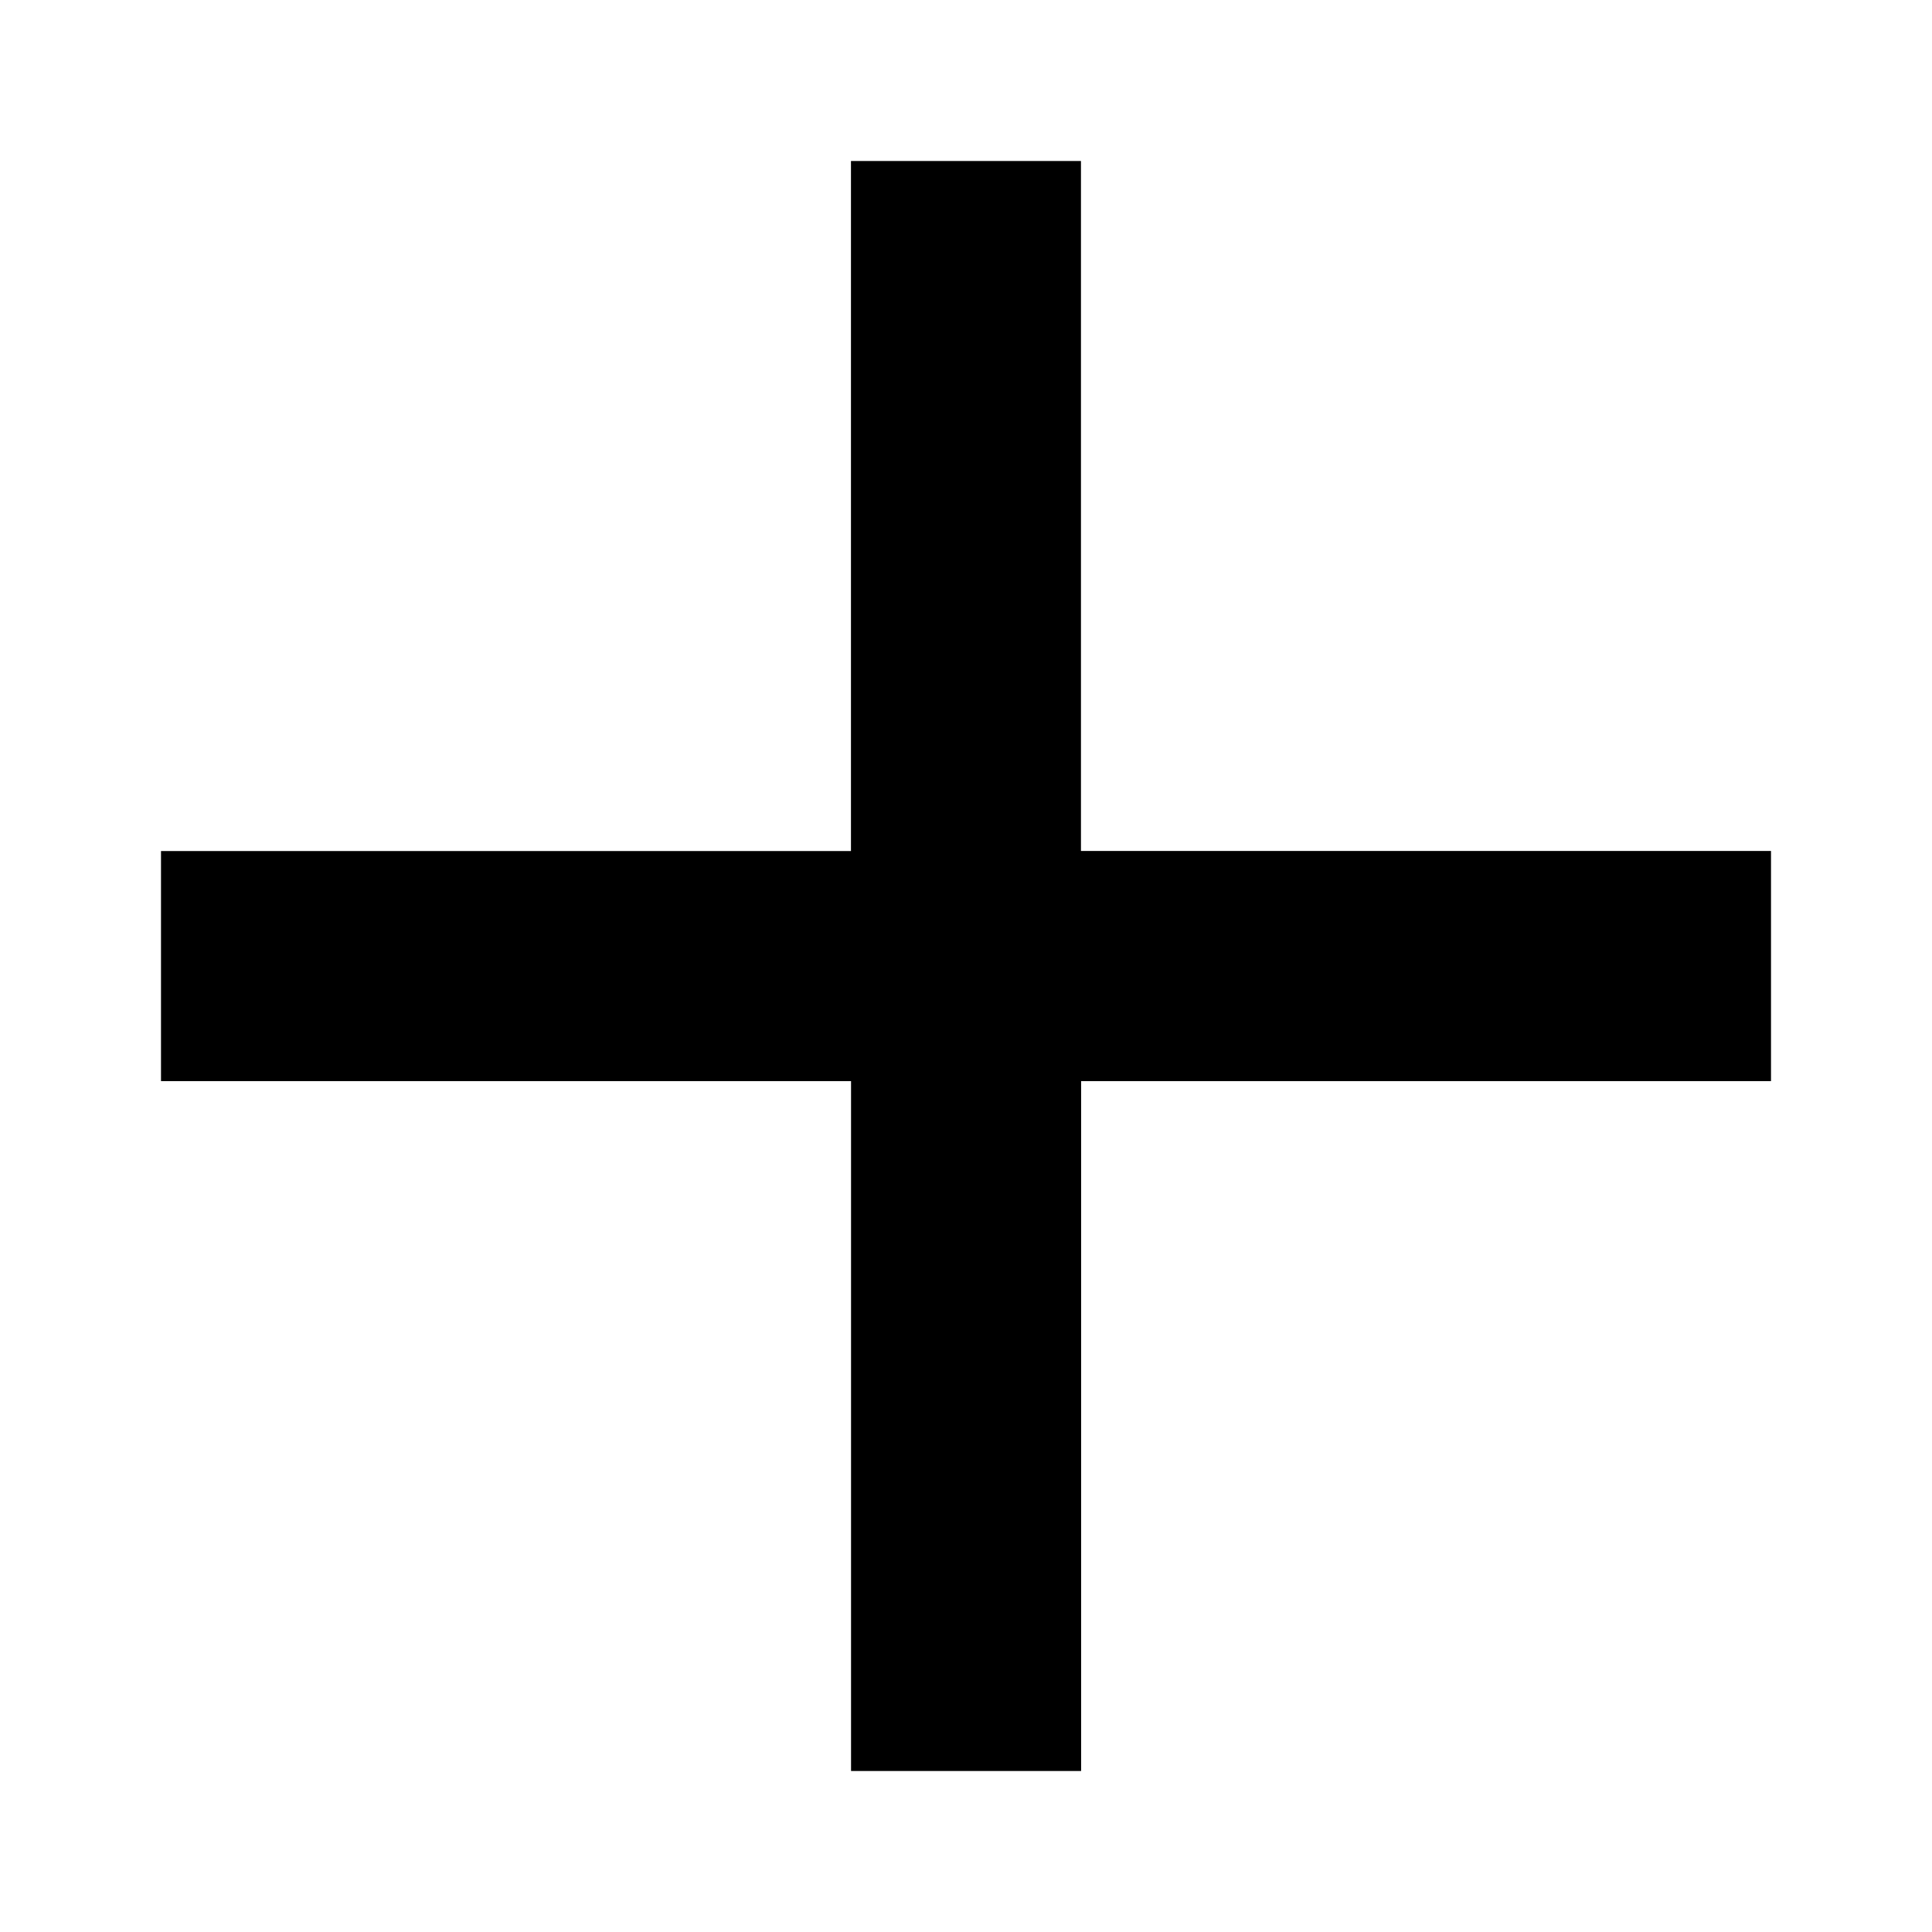
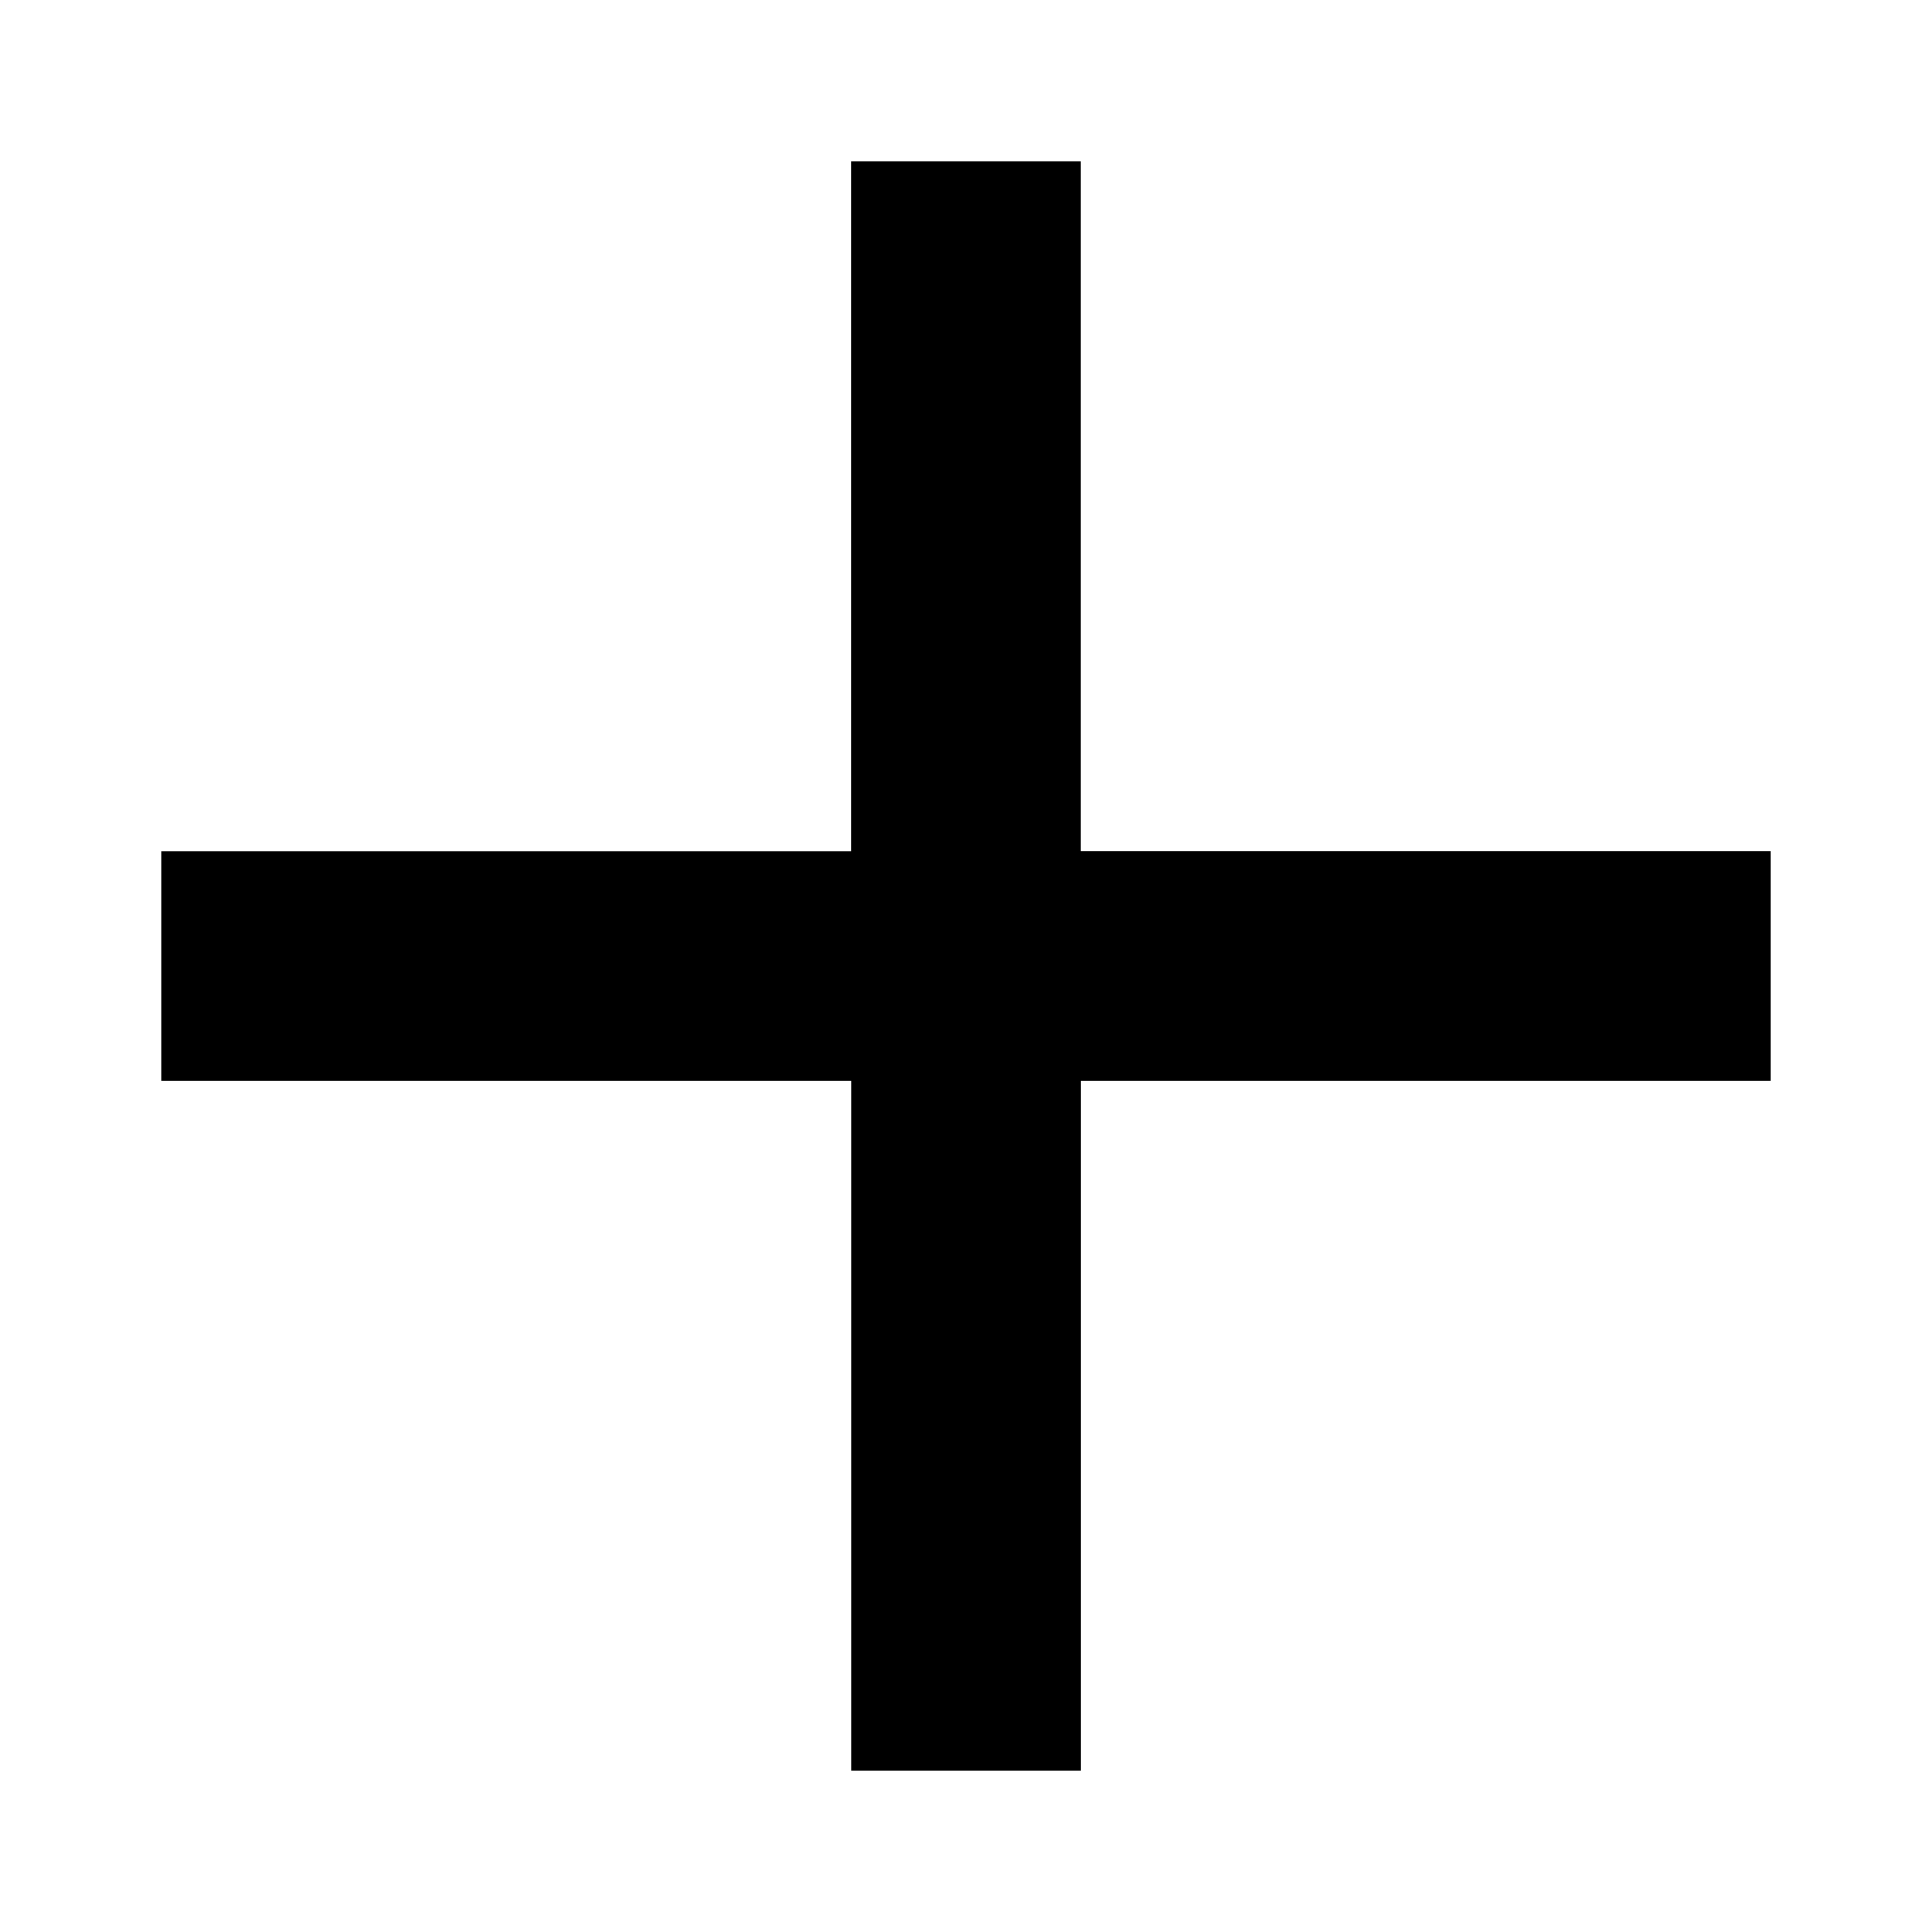
<svg xmlns="http://www.w3.org/2000/svg" version="1.1" id="master" x="0px" y="0px" width="24px" height="24px" viewBox="0 0 24 24" enable-background="new 0 0 24 24" xml:space="preserve">
-   <path d="M22,13.43h-8.57V22h-2.858v-8.57H2v-2.858h8.571V2h2.857v8.571H22V13.43z" />
+   <path d="M22,13.429h-8.571V22h-2.857v-8.571H2v-2.857h8.571V2h2.857v8.571H22V13.429z" />
</svg>
